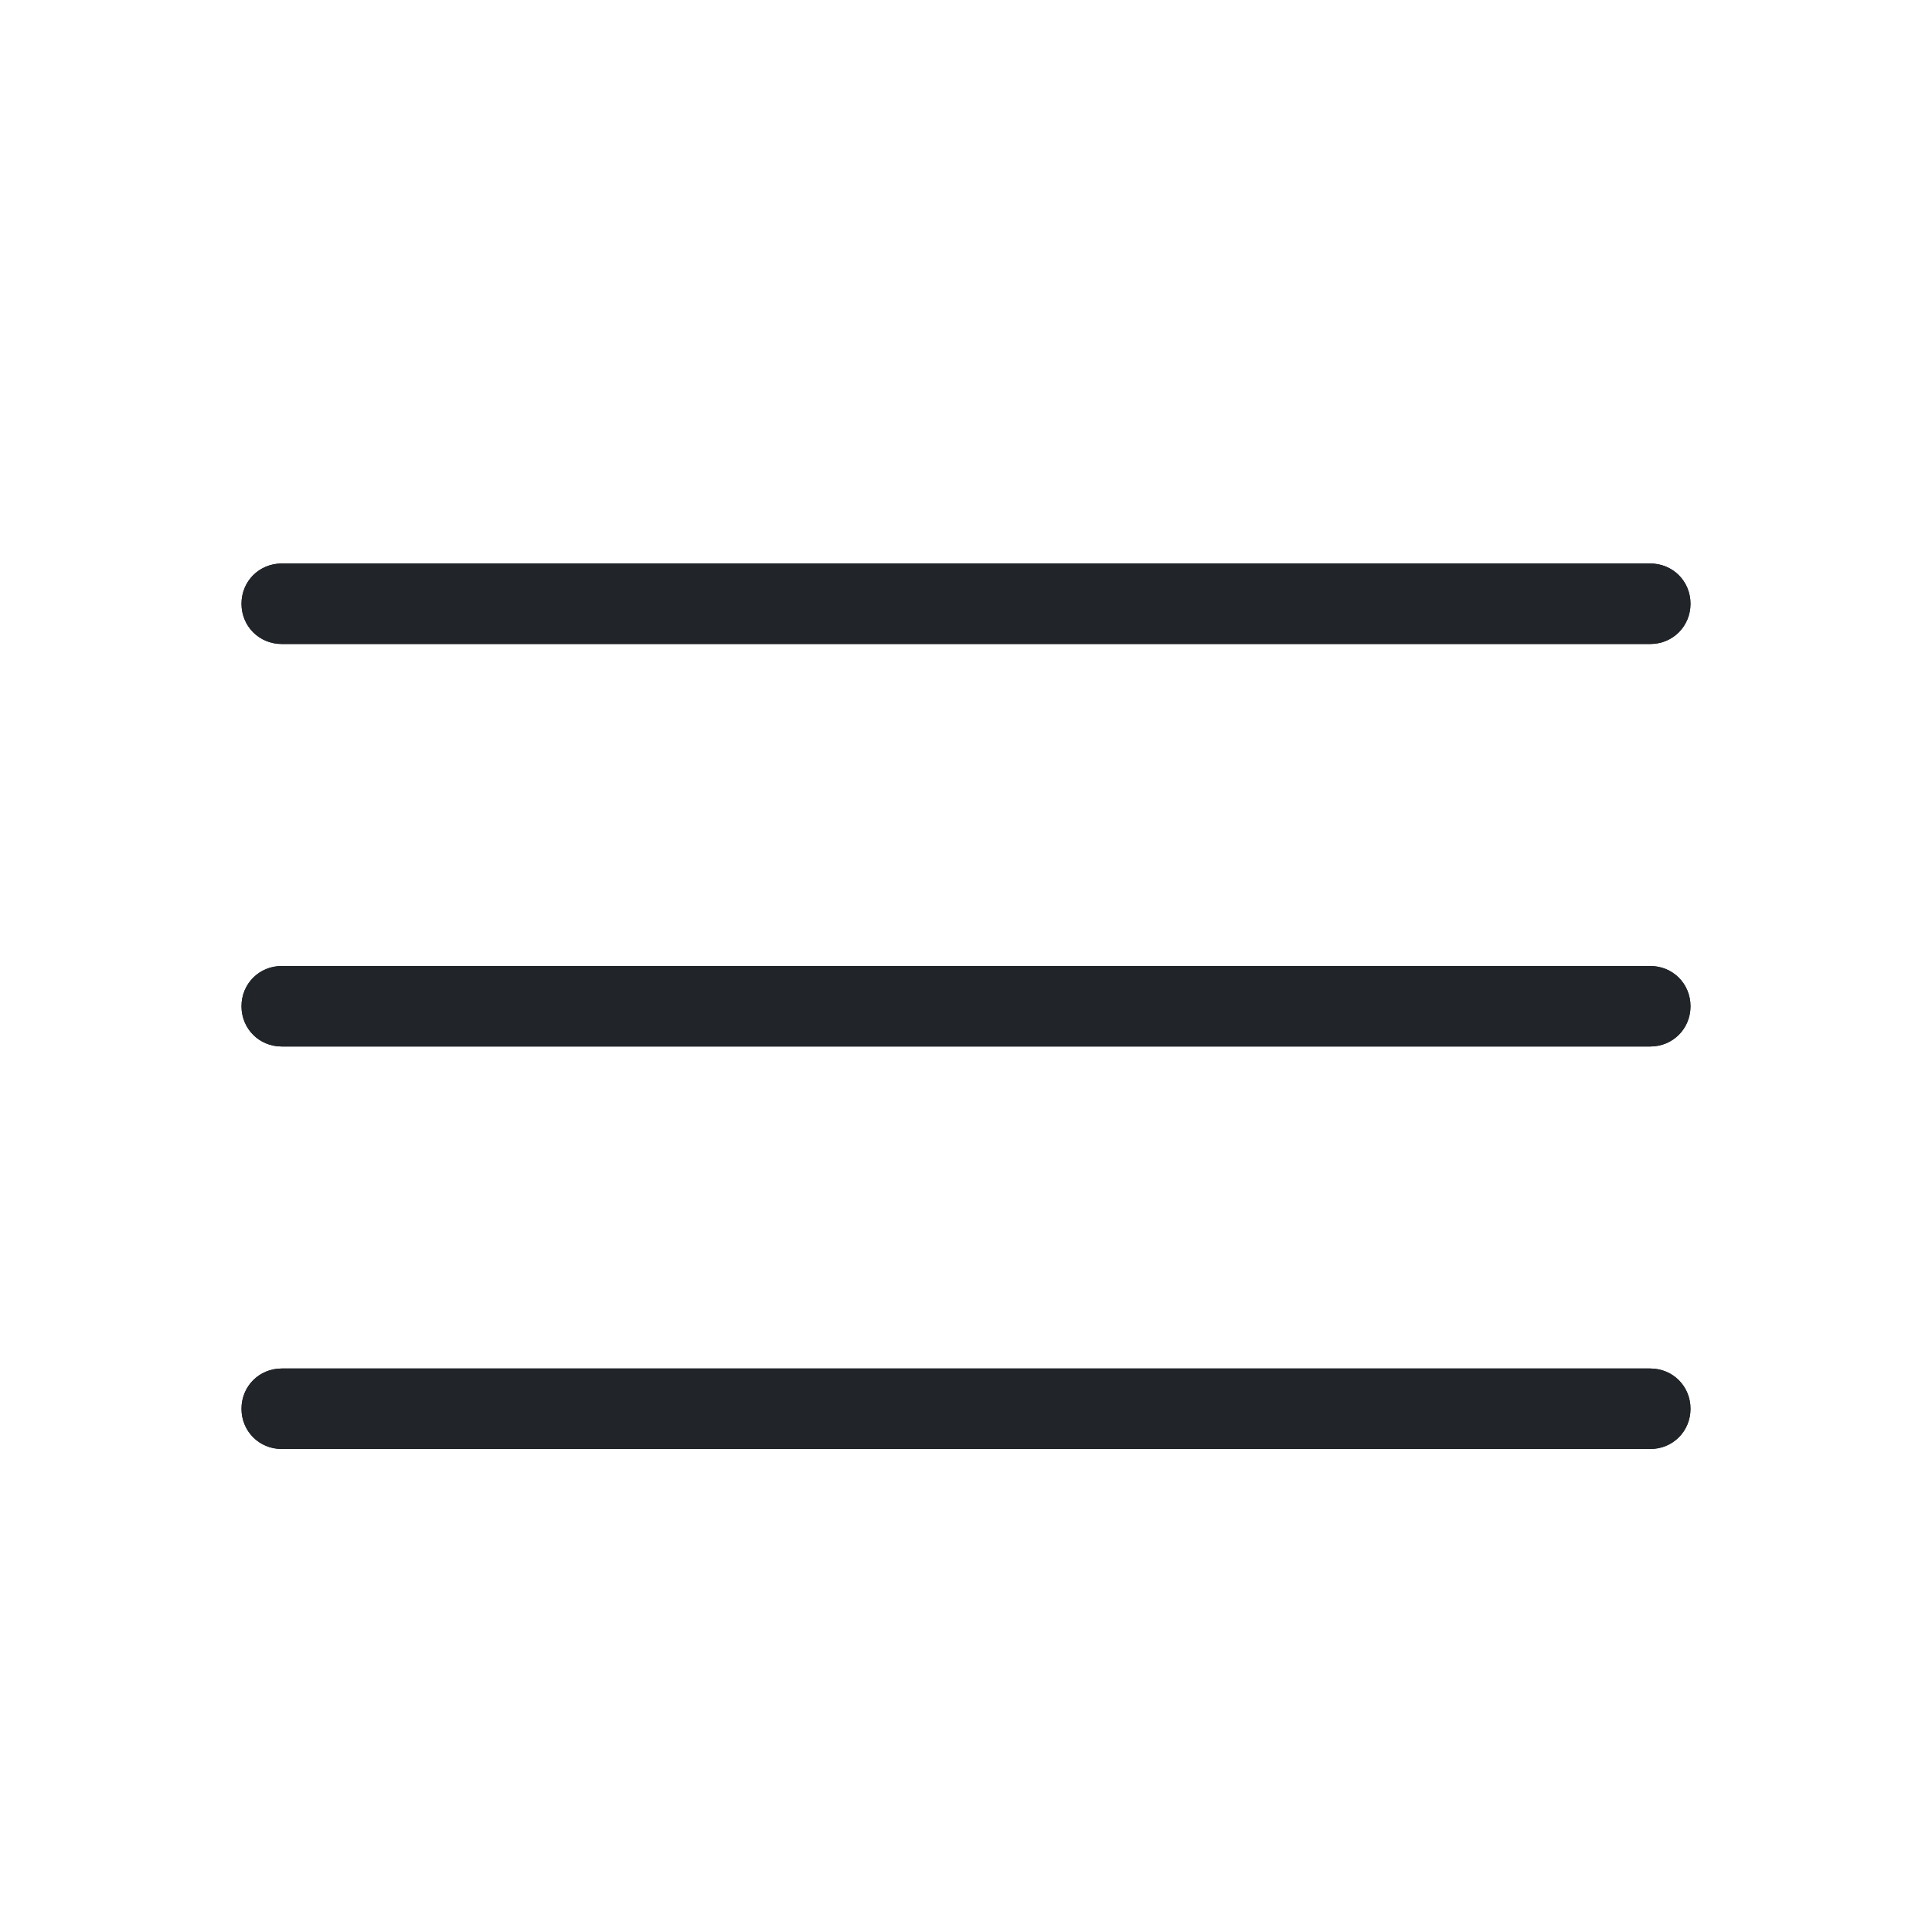
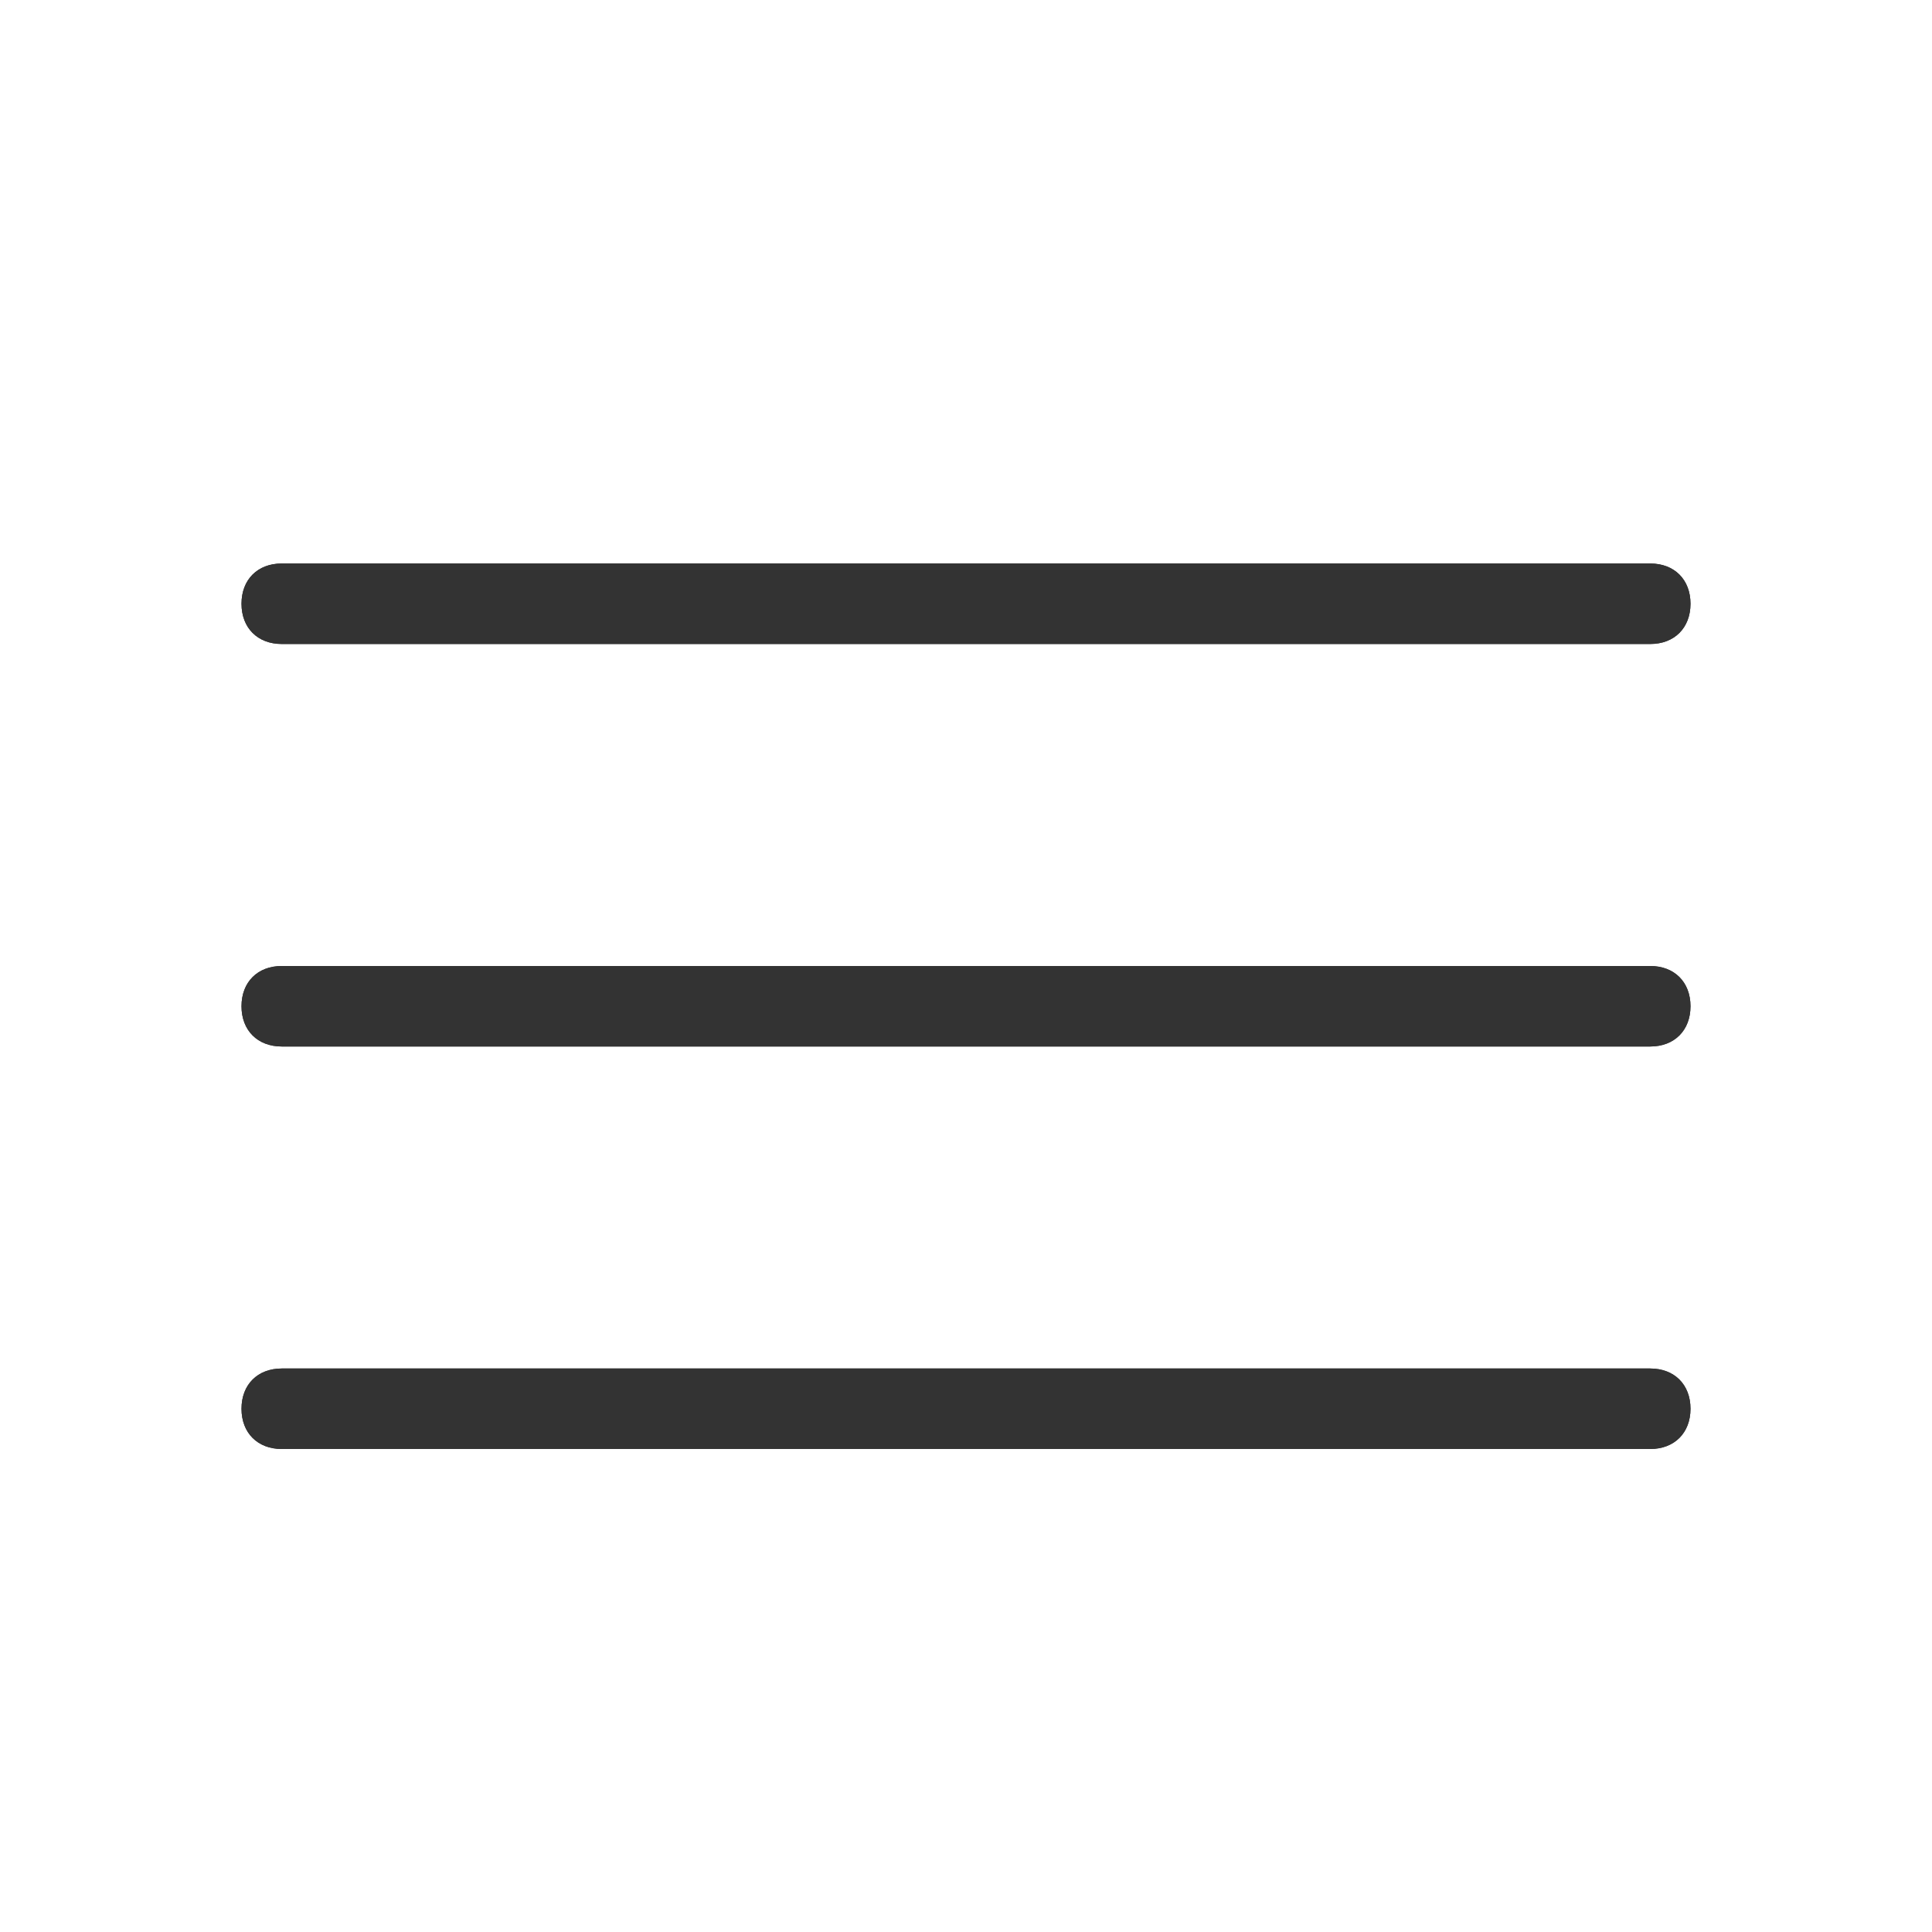
<svg xmlns="http://www.w3.org/2000/svg" id="Layer_1" data-name="Layer 1" version="1.1" viewBox="0 0 24 24">
  <defs>
    <style>
      .cls-1 {
-         fill: #212529;
+         fill: #333;
        stroke-width: 0px;
      }
    </style>
  </defs>
-   <g>
-     <path class="cls-1" d="M3.5,7h17c.28,0,.5.22.5.5h0c0,.28-.22.5-.5.5H3.5c-.28,0-.5-.22-.5-.5h0c0-.28.22-.5.5-.5Z" />
-     <path class="cls-1" d="M20.5,7H3.5c-.28,0-.5.22-.5.5s.22.5.5.5h17c.28,0,.5-.22.5-.5s-.22-.5-.5-.5h0Z" />
-   </g>
-   <g>
-     <path class="cls-1" d="M3.5,12h17c.28,0,.5.22.5.5h0c0,.28-.22.5-.5.5H3.5c-.28,0-.5-.22-.5-.5h0c0-.28.22-.5.5-.5Z" />
-     <path class="cls-1" d="M20.5,12H3.5c-.28,0-.5.22-.5.5s.22.5.5.5h17c.28,0,.5-.22.5-.5s-.22-.5-.5-.5h0Z" />
-   </g>
-   <g>
-     <path class="cls-1" d="M3.5,17h17c.28,0,.5.22.5.5h0c0,.28-.22.5-.5.5H3.5c-.28,0-.5-.22-.5-.5h0c0-.28.22-.5.5-.5Z" />
-     <path class="cls-1" d="M20.5,17H3.5c-.28,0-.5.22-.5.5s.22.5.5.5h17c.28,0,.5-.22.5-.5s-.22-.5-.5-.5h0Z" />
-   </g>
+   <path class="cls-1" d="M3.5,7h17c.3,0,.5.2.5.5s-.2.5-.5.5H3.5c-.3,0-.5-.2-.5-.5s.2-.5.5-.5Z" />
+   <path class="cls-1" d="M20.5,7H3.5c-.3,0-.5.2-.5.5s.2.5.5.5h17c.3,0,.5-.2.5-.5s-.2-.5-.5-.5Z" />
+   <path class="cls-1" d="M3.5,12h17c.3,0,.5.2.5.5s-.2.5-.5.5H3.5c-.3,0-.5-.2-.5-.5s.2-.5.5-.5Z" />
+   <path class="cls-1" d="M20.5,12H3.5c-.3,0-.5.2-.5.5s.2.5.5.5h17c.3,0,.5-.2.5-.5s-.2-.5-.5-.5Z" />
+   <path class="cls-1" d="M3.5,17h17c.3,0,.5.2.5.5s-.2.5-.5.5H3.5c-.3,0-.5-.2-.5-.5s.2-.5.5-.5Z" />
+   <path class="cls-1" d="M20.5,17H3.5c-.3,0-.5.2-.5.5s.2.5.5.5h17c.3,0,.5-.2.5-.5s-.2-.5-.5-.5Z" />
</svg>
